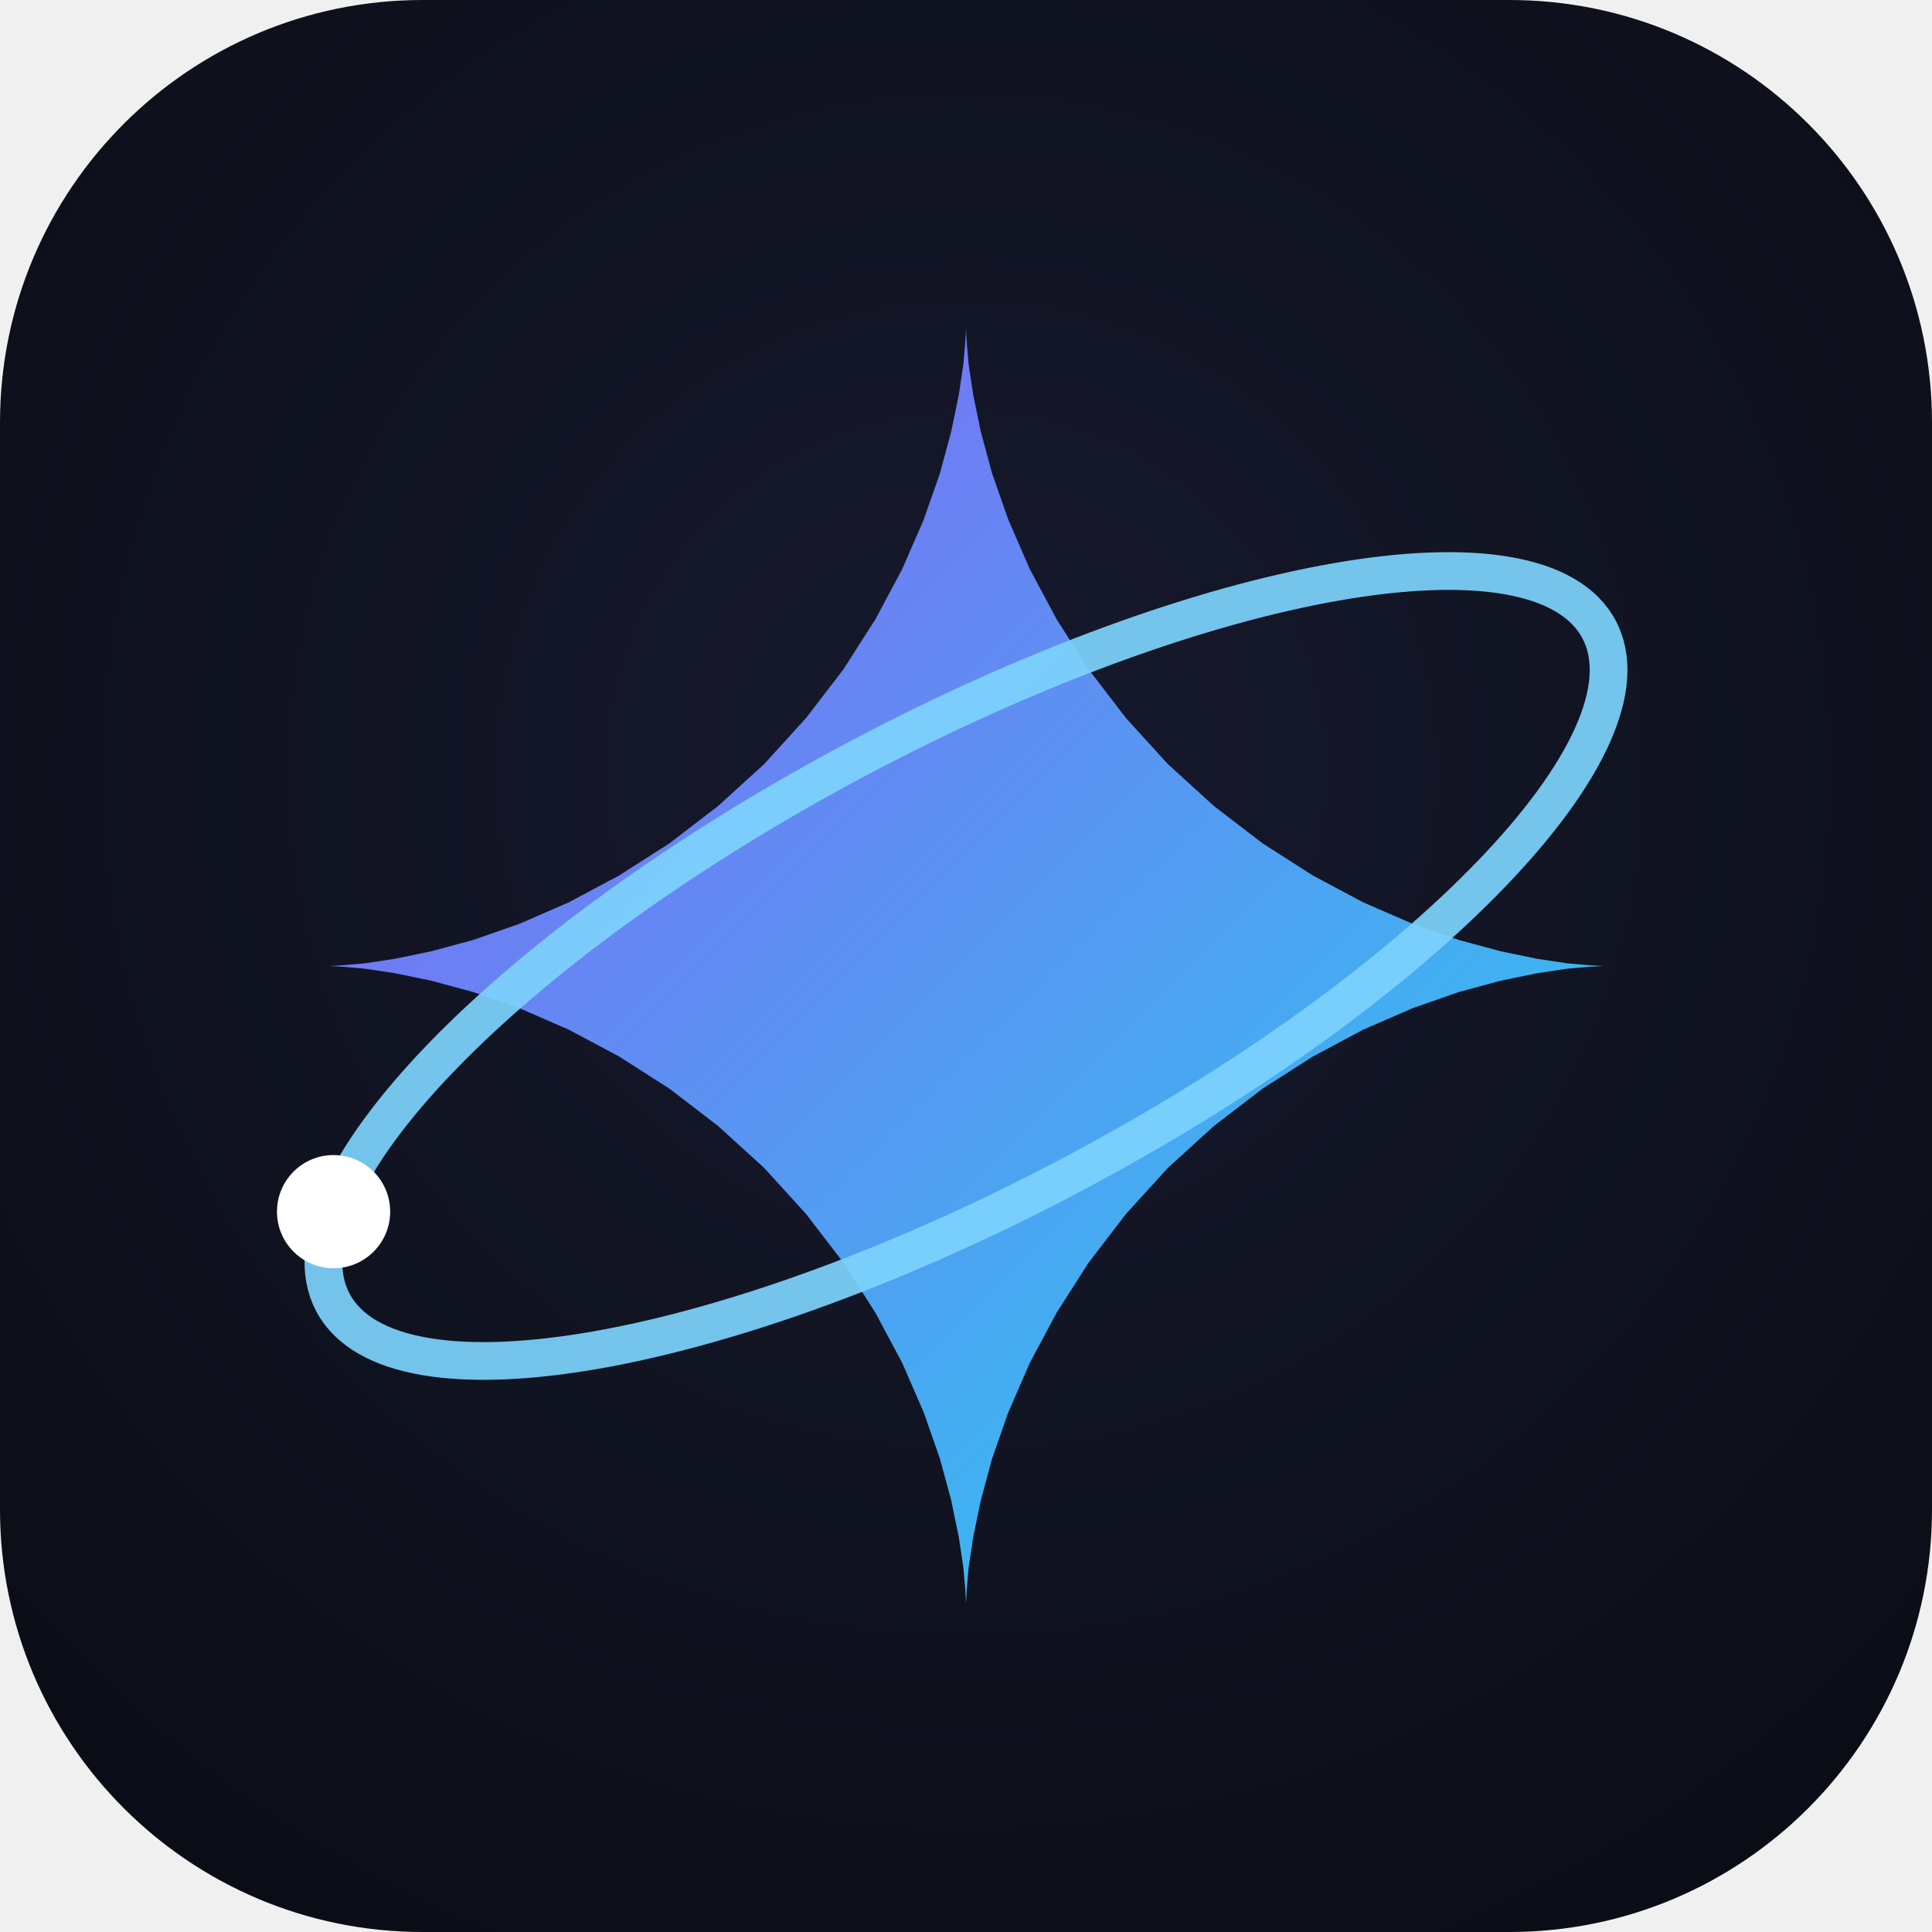
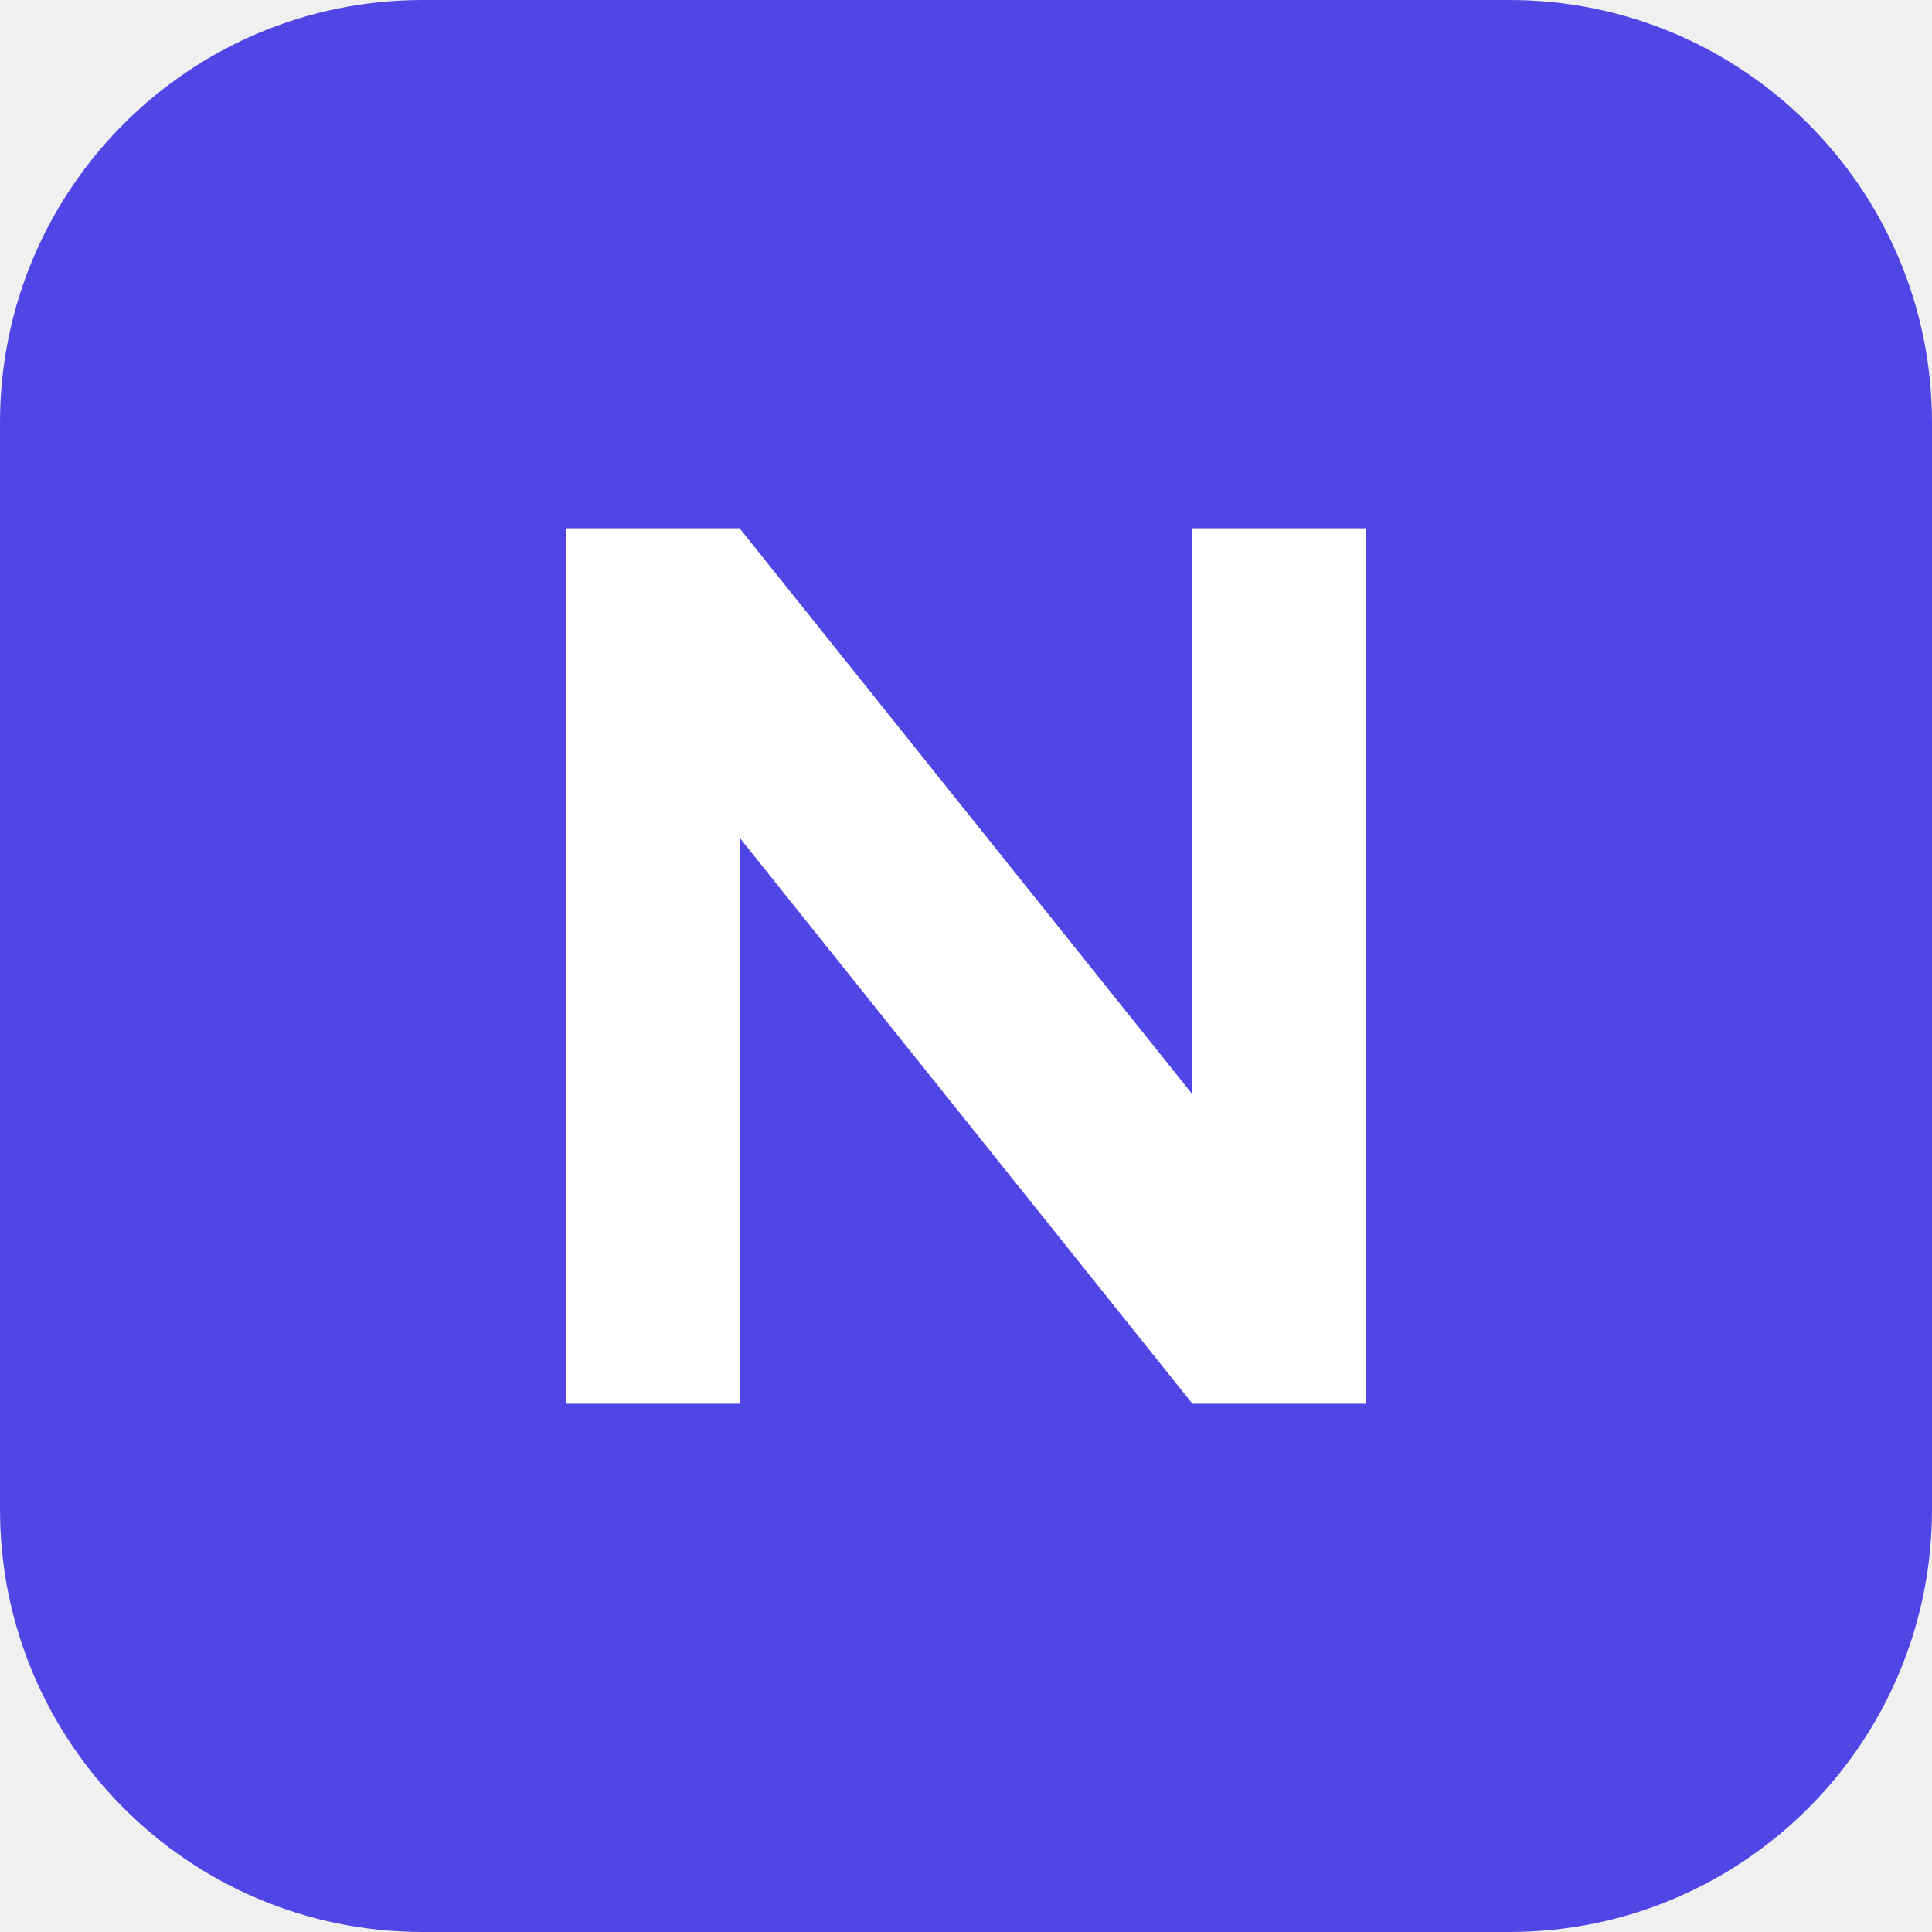
<svg xmlns="http://www.w3.org/2000/svg" viewBox="0 0 512 512">
-   <defs>
-     <linearGradient id="g" x1="0" y1="0" x2="1" y2="1">
-       <stop offset="0" stop-color="#8b5cf6" />
-       <stop offset="1" stop-color="#22d3ee" />
-     </linearGradient>
-     <radialGradient id="bg" cx=".5" cy=".4" r=".8">
-       <stop offset="0" stop-color="#171a2e" />
-       <stop offset="1" stop-color="#090b12" />
-     </radialGradient>
-   </defs>
-   <rect width="512" height="512" rx="112" fill="url(#bg)" />
-   <polygon points="426.0,256.0 424.8,256.0 421.2,256.2 415.4,256.7 407.4,257.9 397.7,259.9 386.6,262.9 374.3,267.2 361.2,272.9 347.9,280.0 334.6,288.5 321.7,298.4 309.5,309.5 298.4,321.7 288.5,334.6 280.0,347.9 272.9,361.2 267.2,374.3 262.9,386.6 259.9,397.7 257.9,407.4 256.7,415.4 256.2,421.2 256.0,424.8 256.0,426.0 256.0,424.8 255.8,421.2 255.3,415.4 254.1,407.4 252.1,397.7 249.1,386.6 244.8,374.3 239.1,361.2 232.0,347.9 223.5,334.6 213.6,321.7 202.5,309.5 190.3,298.4 177.4,288.5 164.1,280.0 150.8,272.9 137.7,267.2 125.4,262.9 114.3,259.9 104.6,257.9 96.6,256.7 90.8,256.2 87.2,256.0 86.0,256.0 87.2,256.0 90.8,255.8 96.6,255.3 104.6,254.1 114.3,252.1 125.4,249.1 137.7,244.8 150.8,239.1 164.1,232.0 177.4,223.5 190.3,213.6 202.5,202.5 213.6,190.3 223.5,177.4 232.0,164.1 239.1,150.8 244.8,137.7 249.1,125.4 252.1,114.3 254.1,104.6 255.3,96.6 255.8,90.8 256.0,87.2 256.0,86.0 256.0,87.2 256.2,90.8 256.7,96.6 257.9,104.6 259.9,114.3 262.9,125.4 267.2,137.7 272.9,150.8 280.0,164.1 288.5,177.4 298.4,190.3 309.5,202.5 321.7,213.6 334.6,223.5 347.9,232.0 361.2,239.1 374.3,244.8 386.6,249.1 397.7,252.1 407.4,254.1 415.4,255.3 421.2,255.8 424.8,256.0" fill="url(#g)" />
-   <ellipse cx="256" cy="256" rx="190" ry="62" transform="rotate(-28 256 256)" fill="none" stroke="#7dd3fc" stroke-width="10" stroke-opacity=".92" />
-   <circle cx="88.4" cy="321.1" r="15" fill="#fff" />
+   <rect width="512" height="512" rx="112" fill="#4f46e5" />
+   <polygon points="150,372 150,140 196,140 316,290 316,140 362,140 362,372 316,372 196,222 196,372" fill="#fff" />
</svg>
